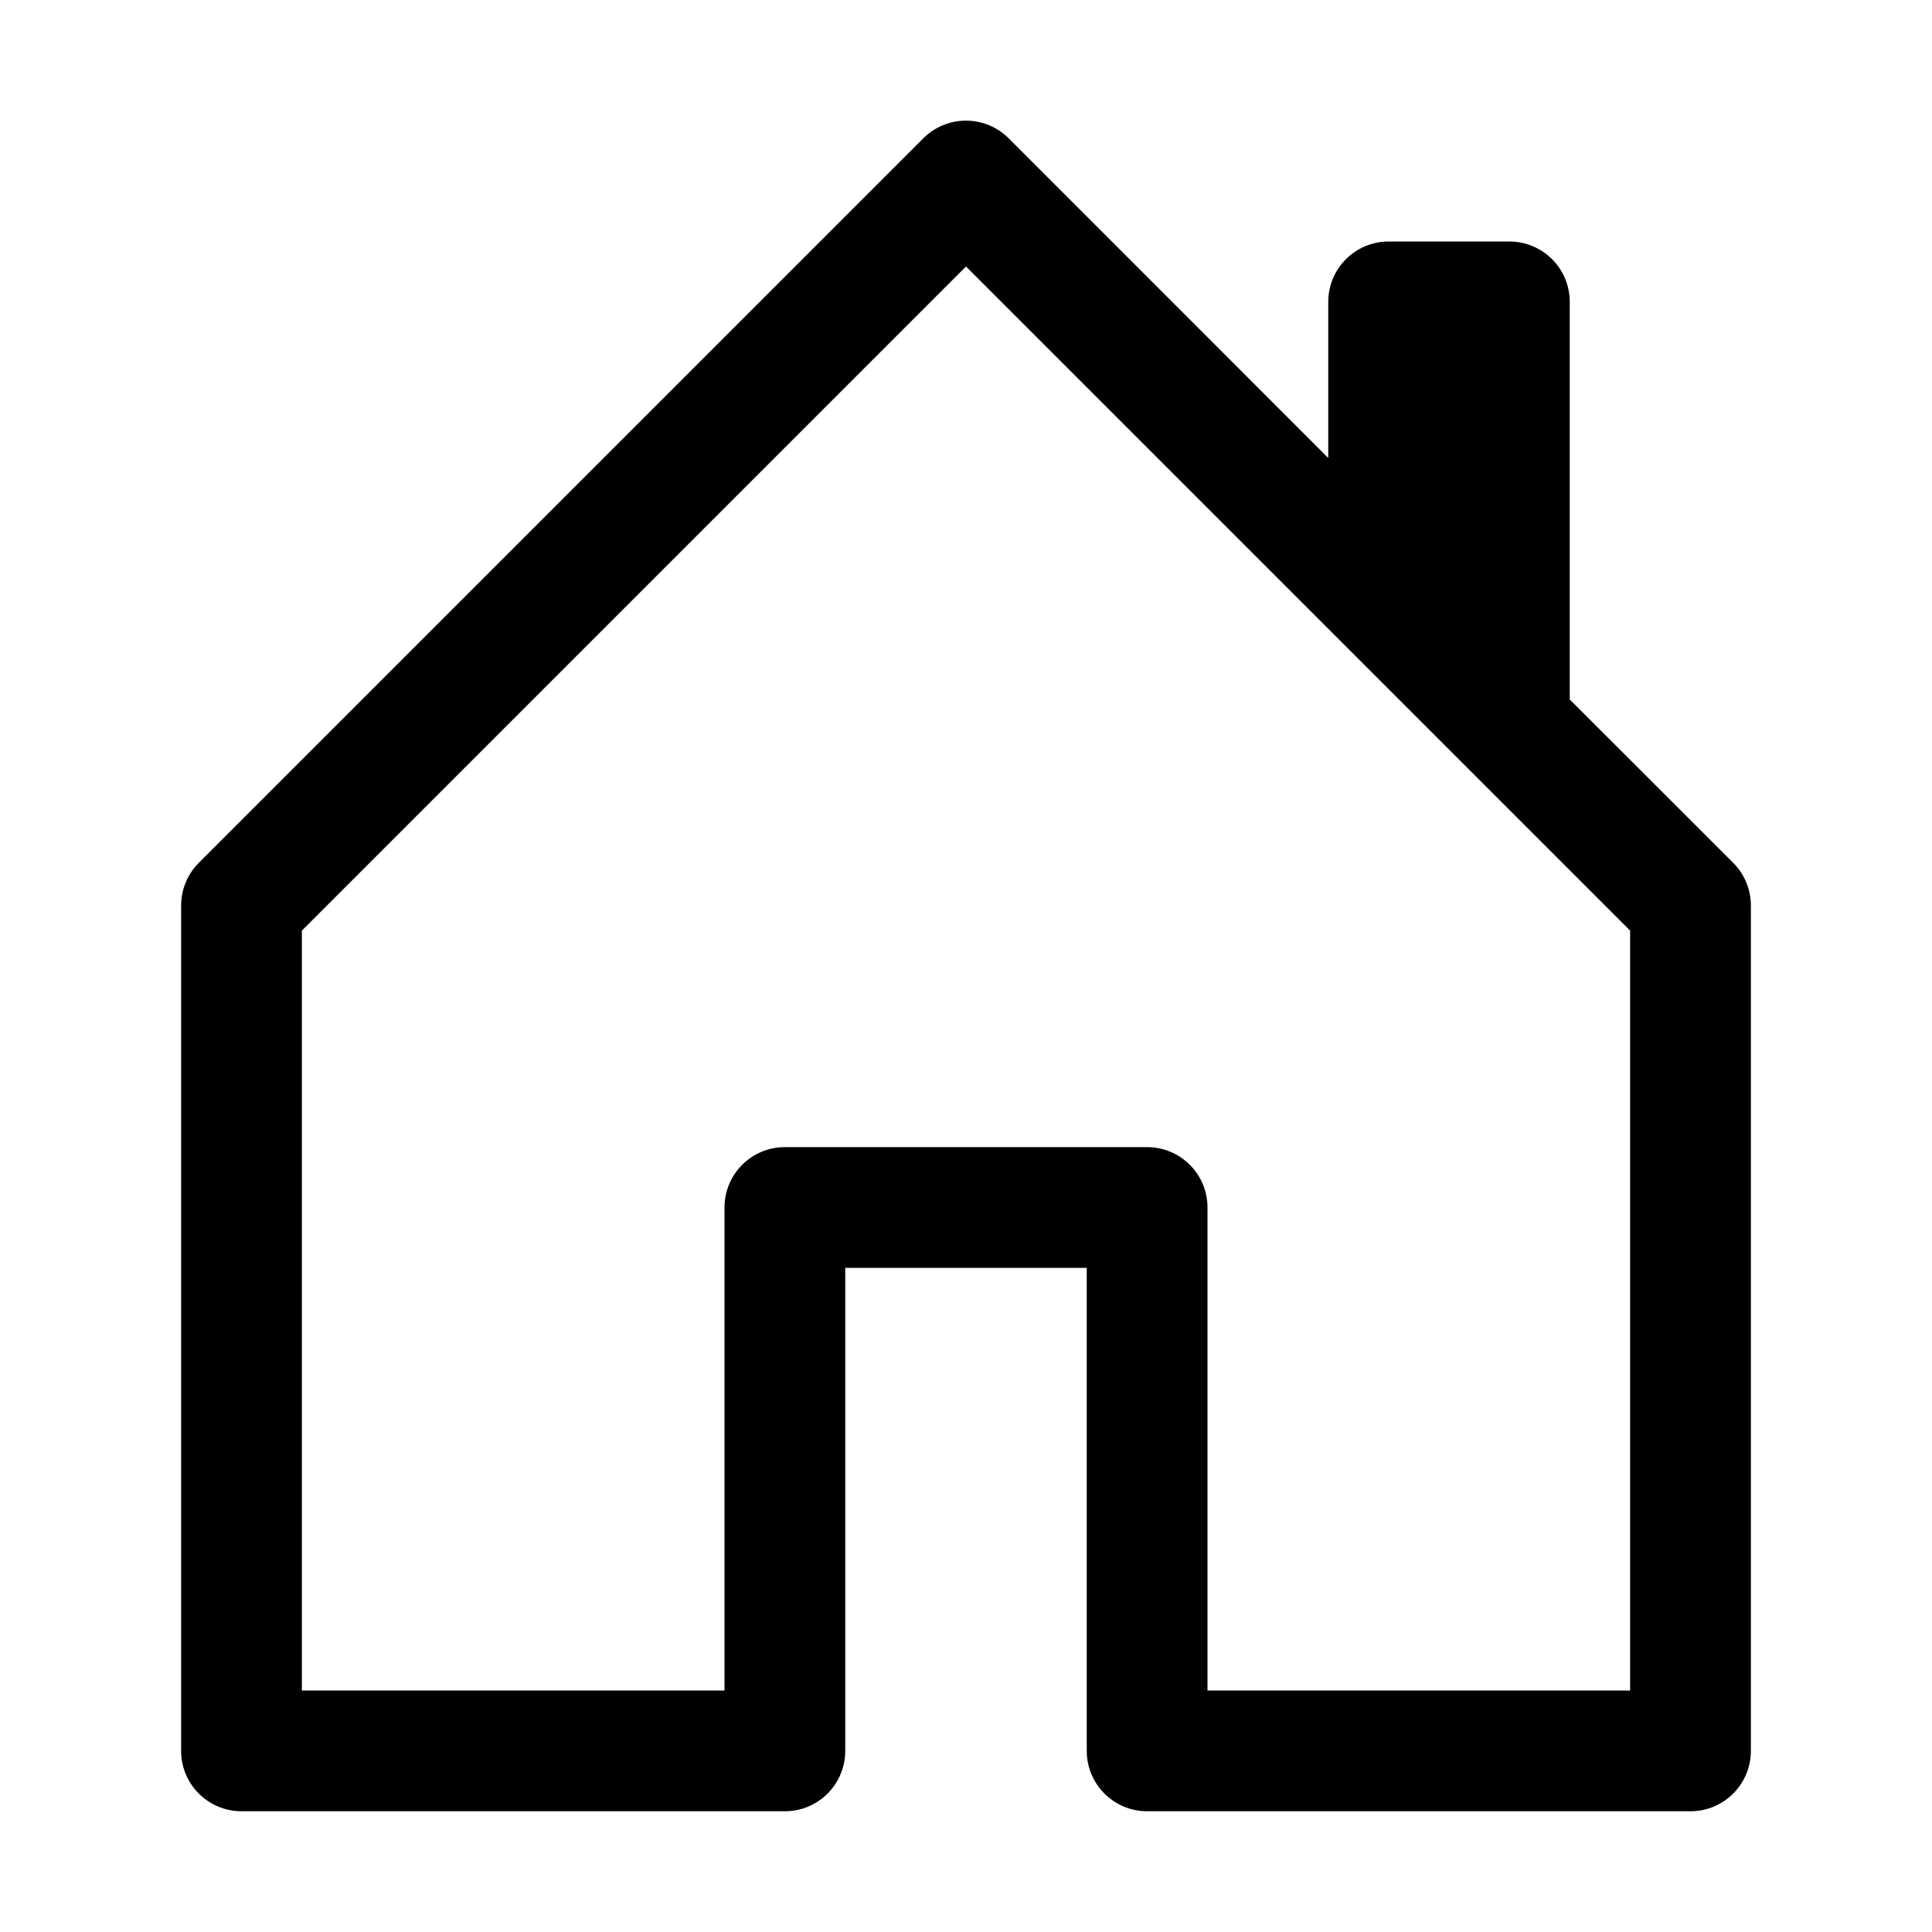
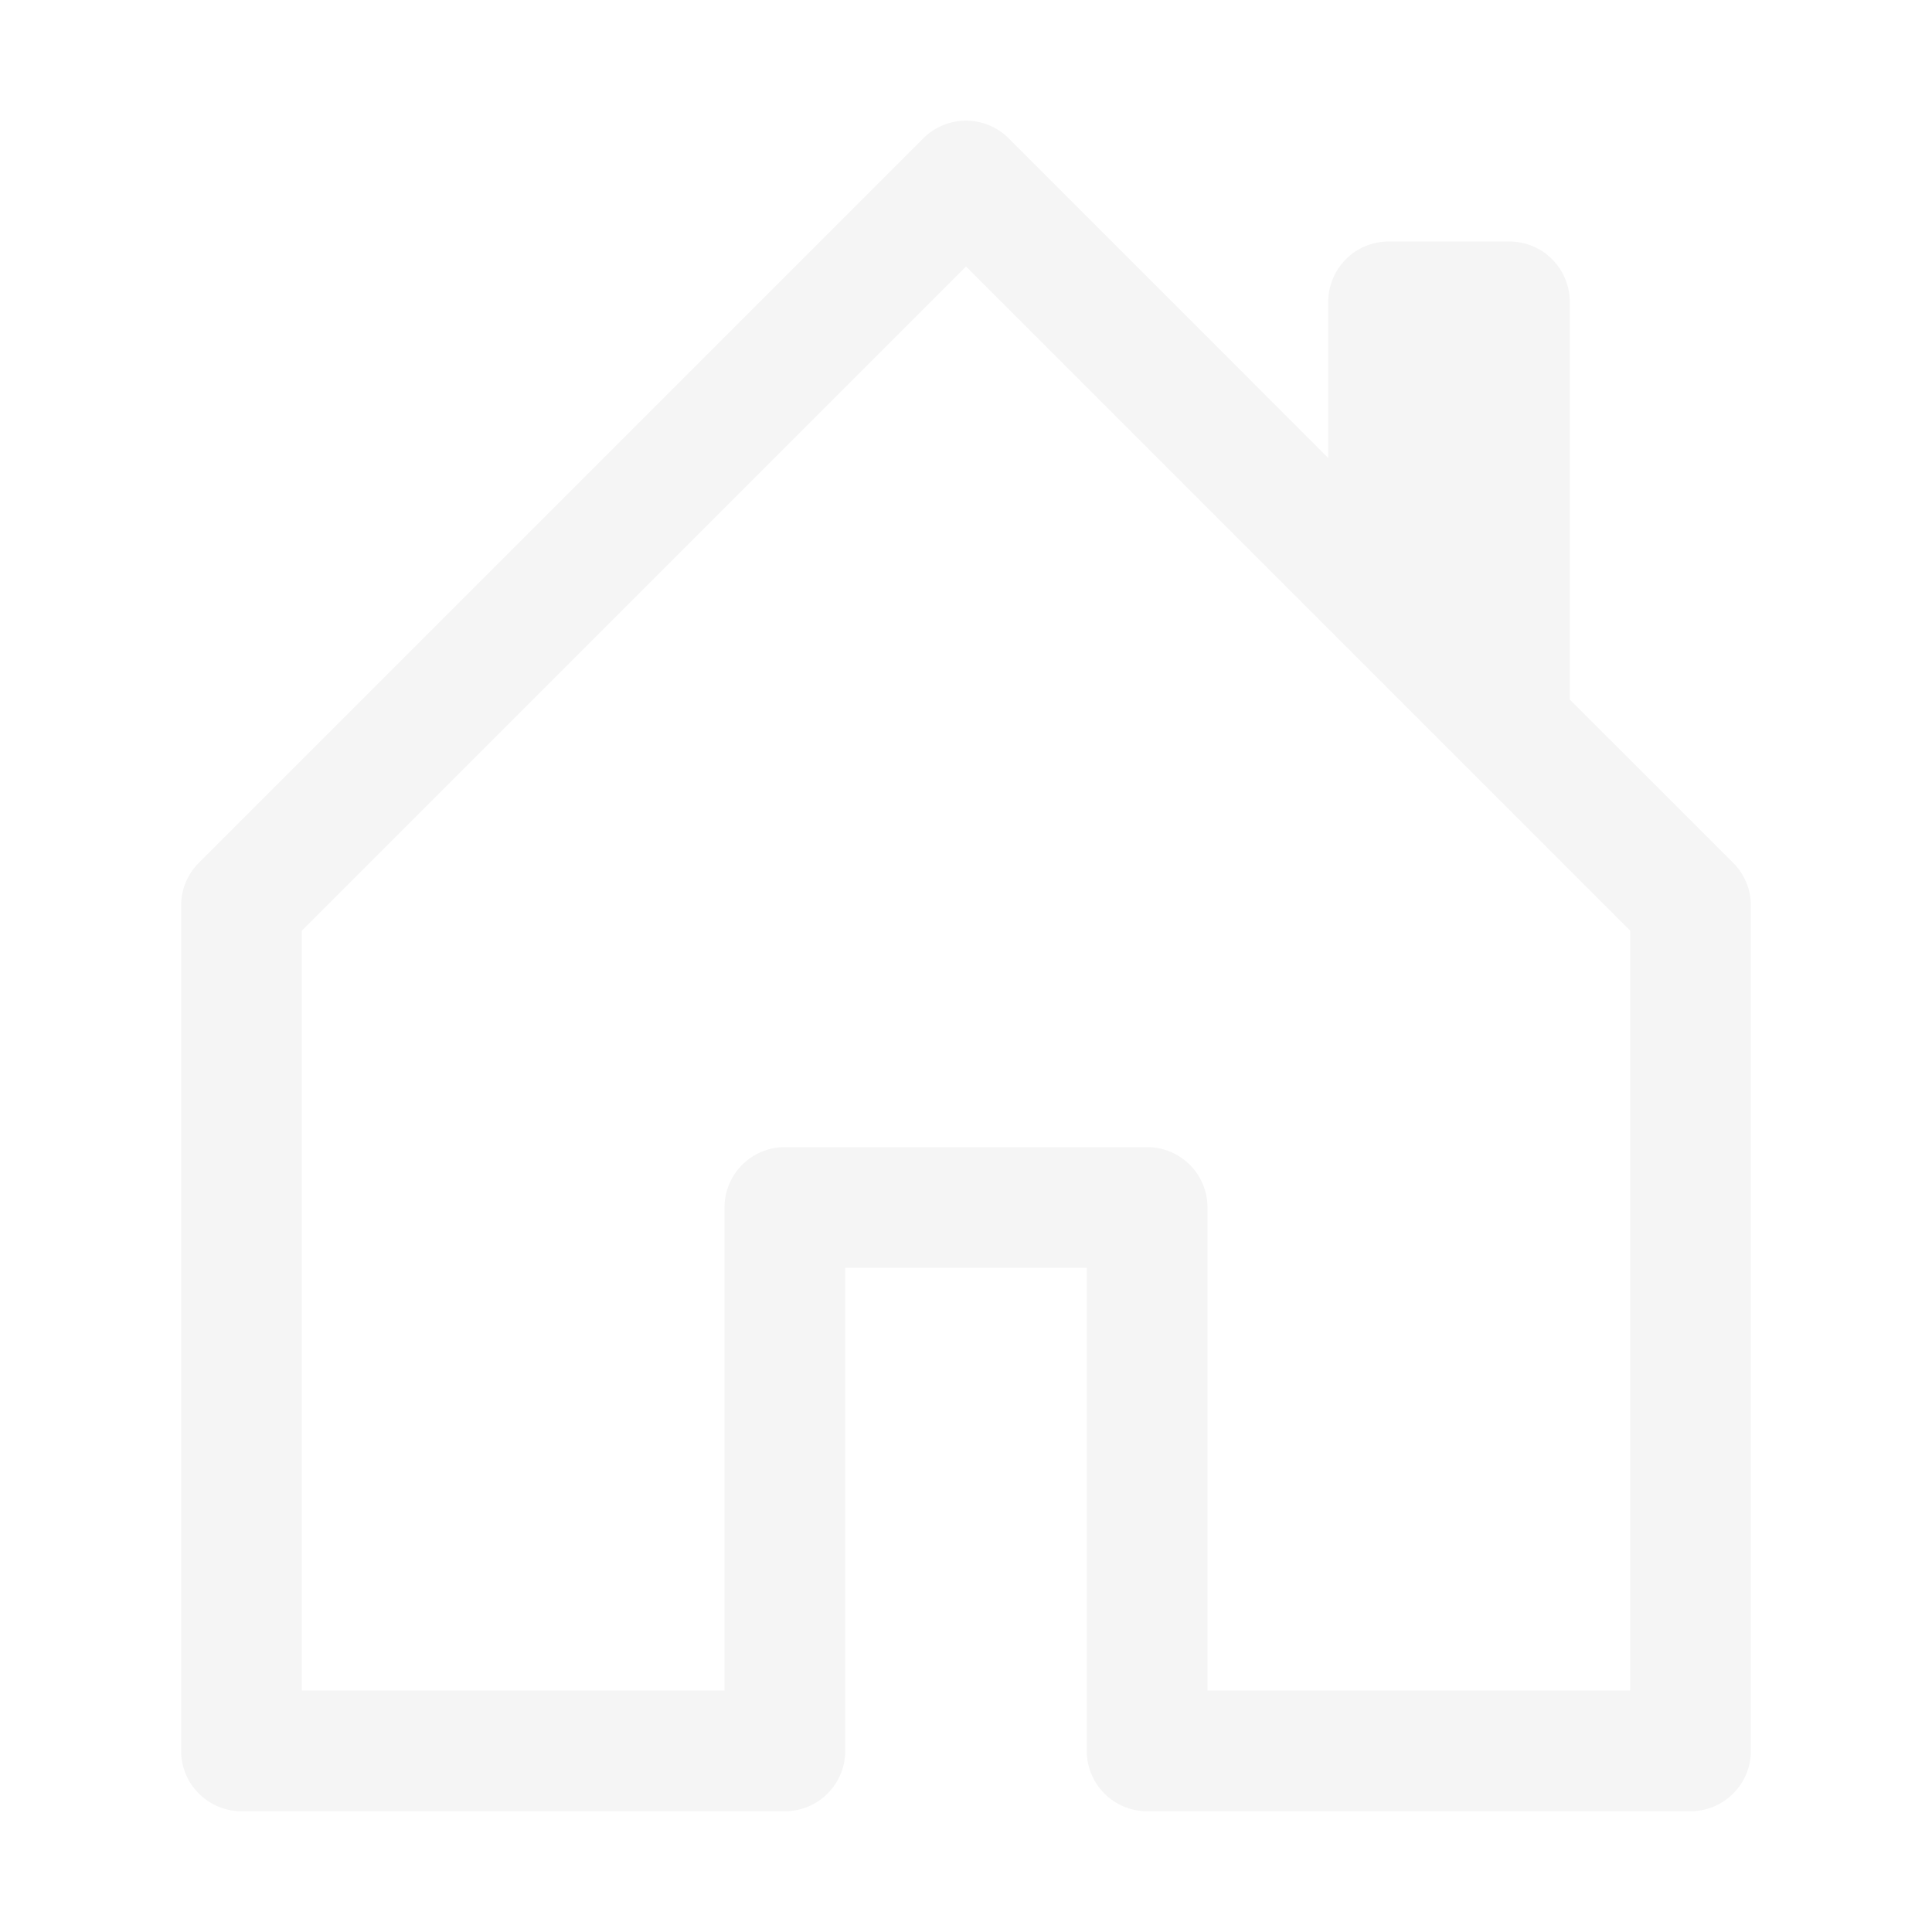
- <svg xmlns="http://www.w3.org/2000/svg" width="16" height="16" fill="currentColor" class="bi bi-house-door" viewBox="0 0 16 16">
+ <svg xmlns="http://www.w3.org/2000/svg" width="16" height="16" fill="#f5f5f5" class="bi bi-house-door" viewBox="0 0 16 16">
  <path d="M8.354 1.146a.5.5 0 0 0-.708 0l-6 6A.5.5 0 0 0 1.5 7.5v7a.5.5 0 0 0 .5.5h4.5a.5.5 0 0 0 .5-.5v-4h2v4a.5.5 0 0 0 .5.5H14a.5.5 0 0 0 .5-.5v-7a.5.5 0 0 0-.146-.354L13 5.793V2.5a.5.5 0 0 0-.5-.5h-1a.5.5 0 0 0-.5.5v1.293L8.354 1.146zM2.5 14V7.707l5.5-5.5 5.5 5.5V14H10v-4a.5.5 0 0 0-.5-.5h-3a.5.5 0 0 0-.5.5v4H2.5z" />
</svg>
